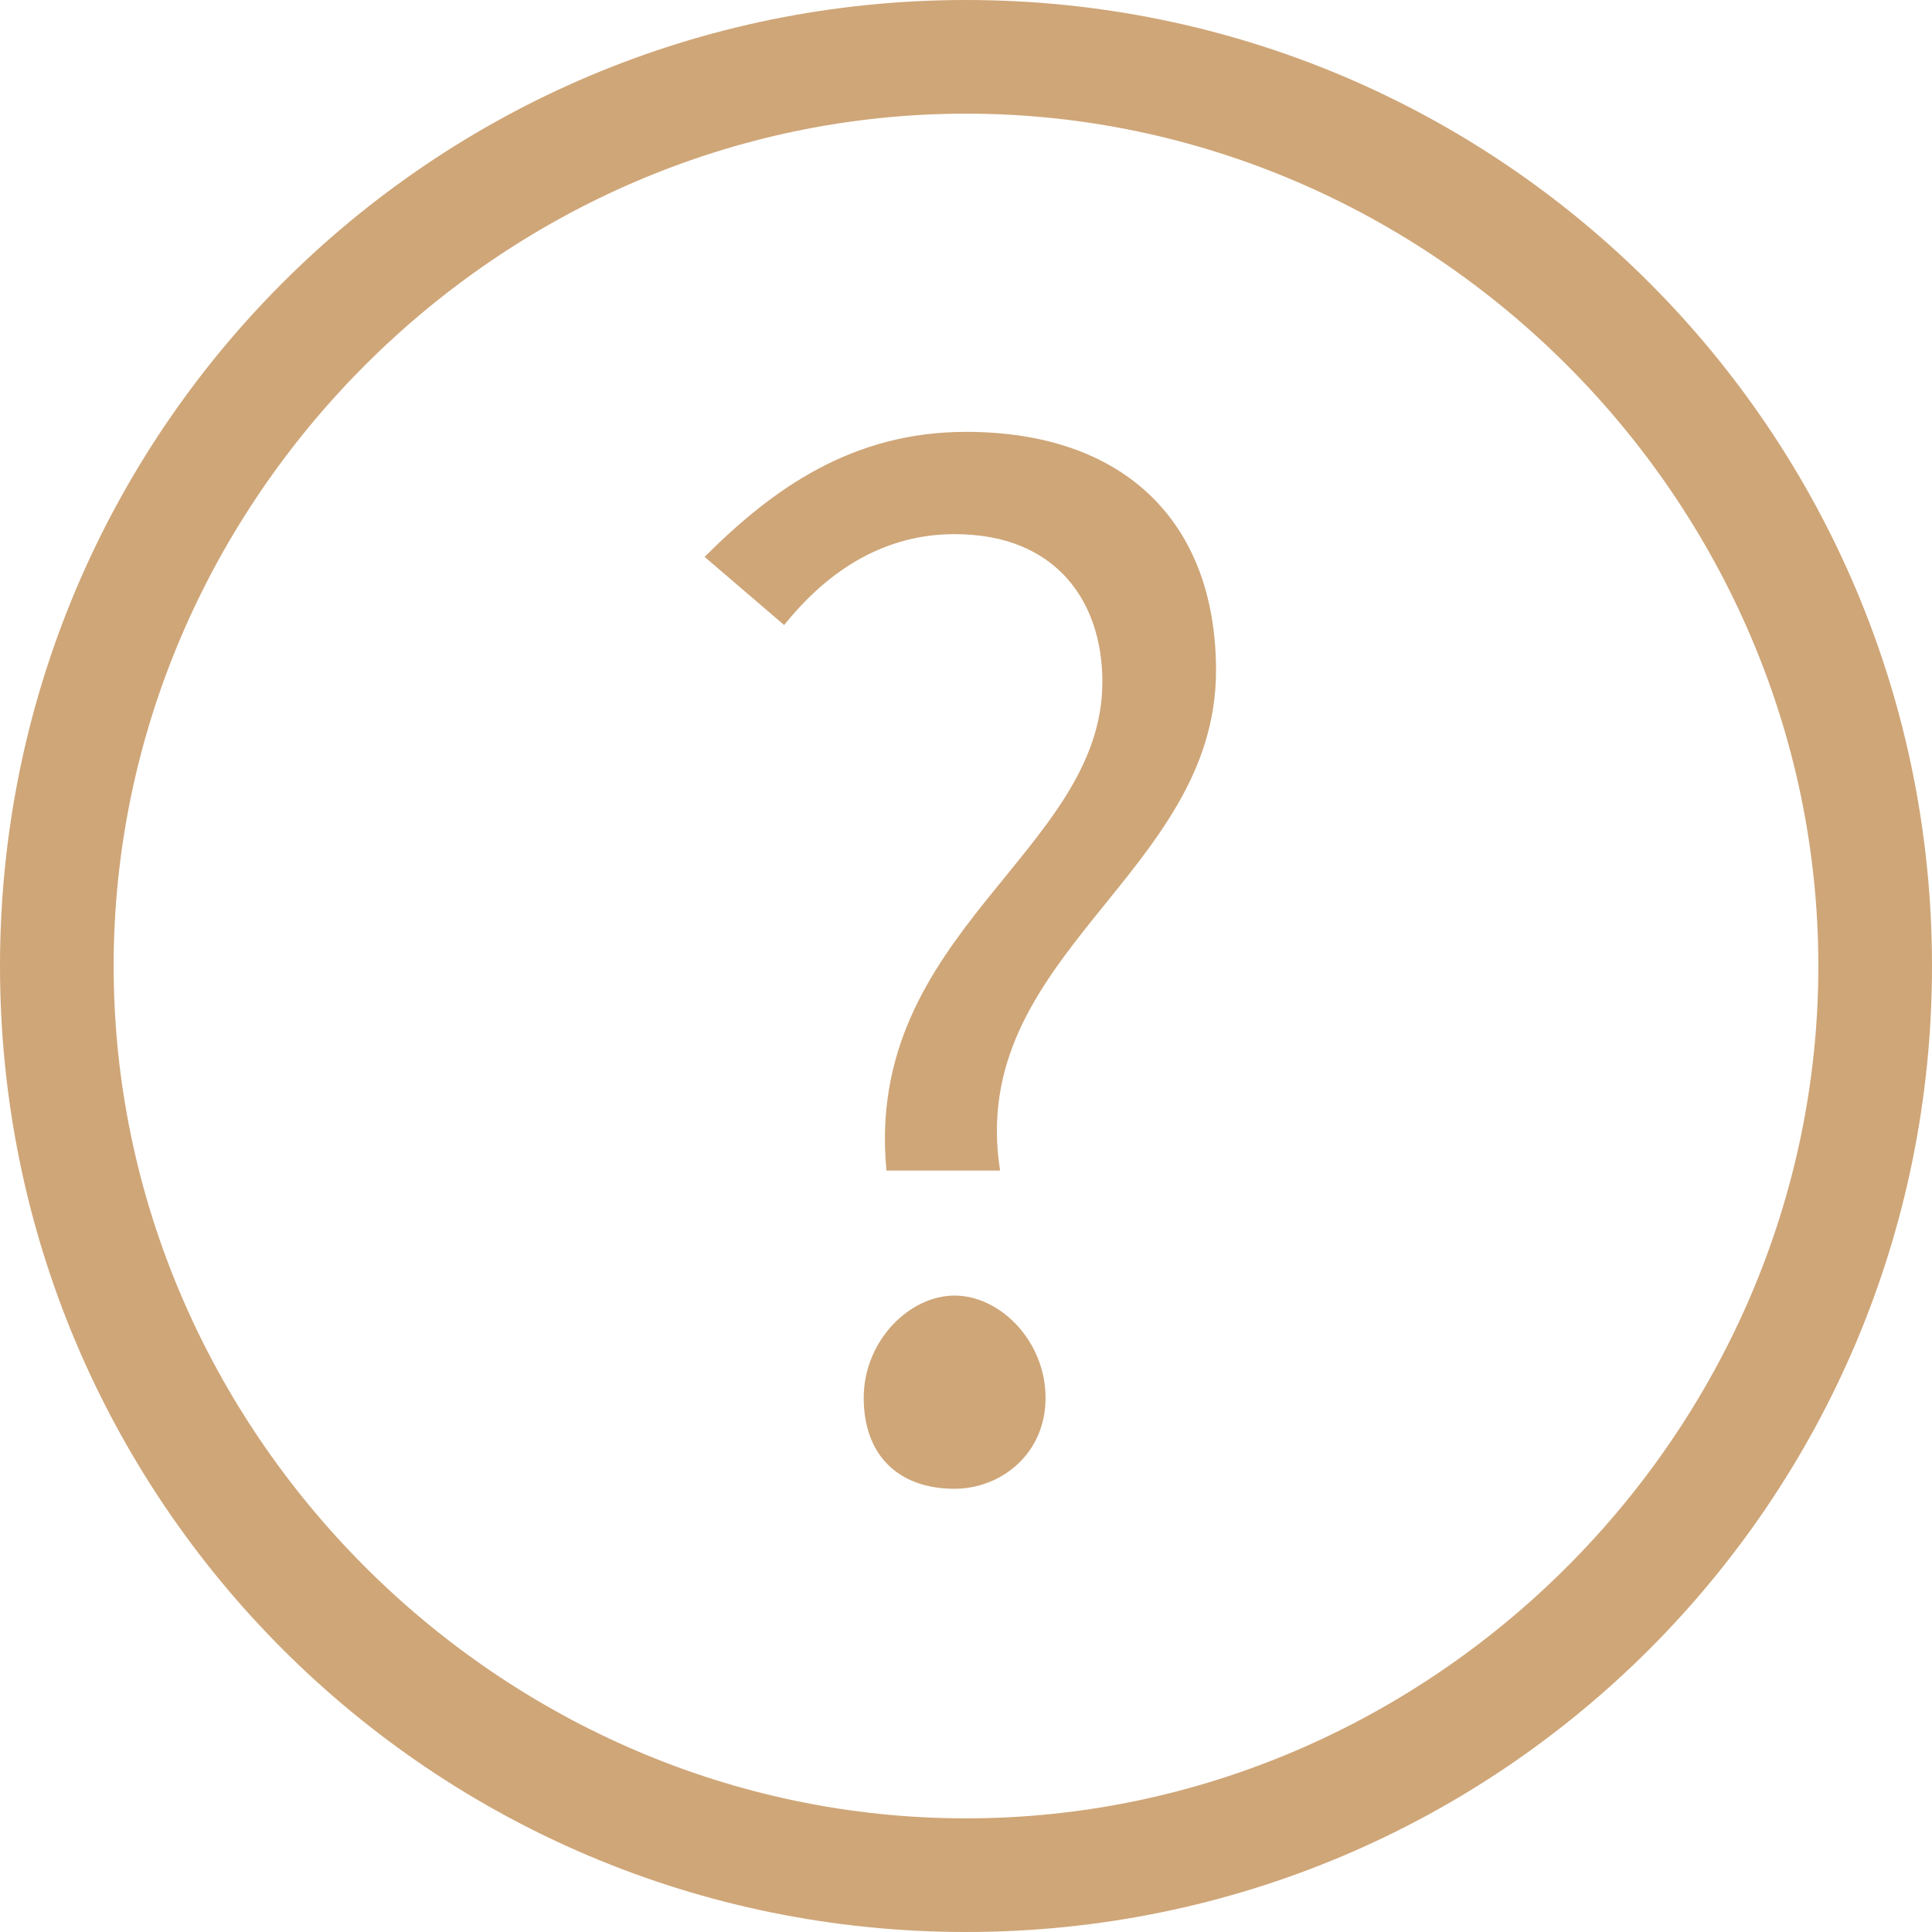
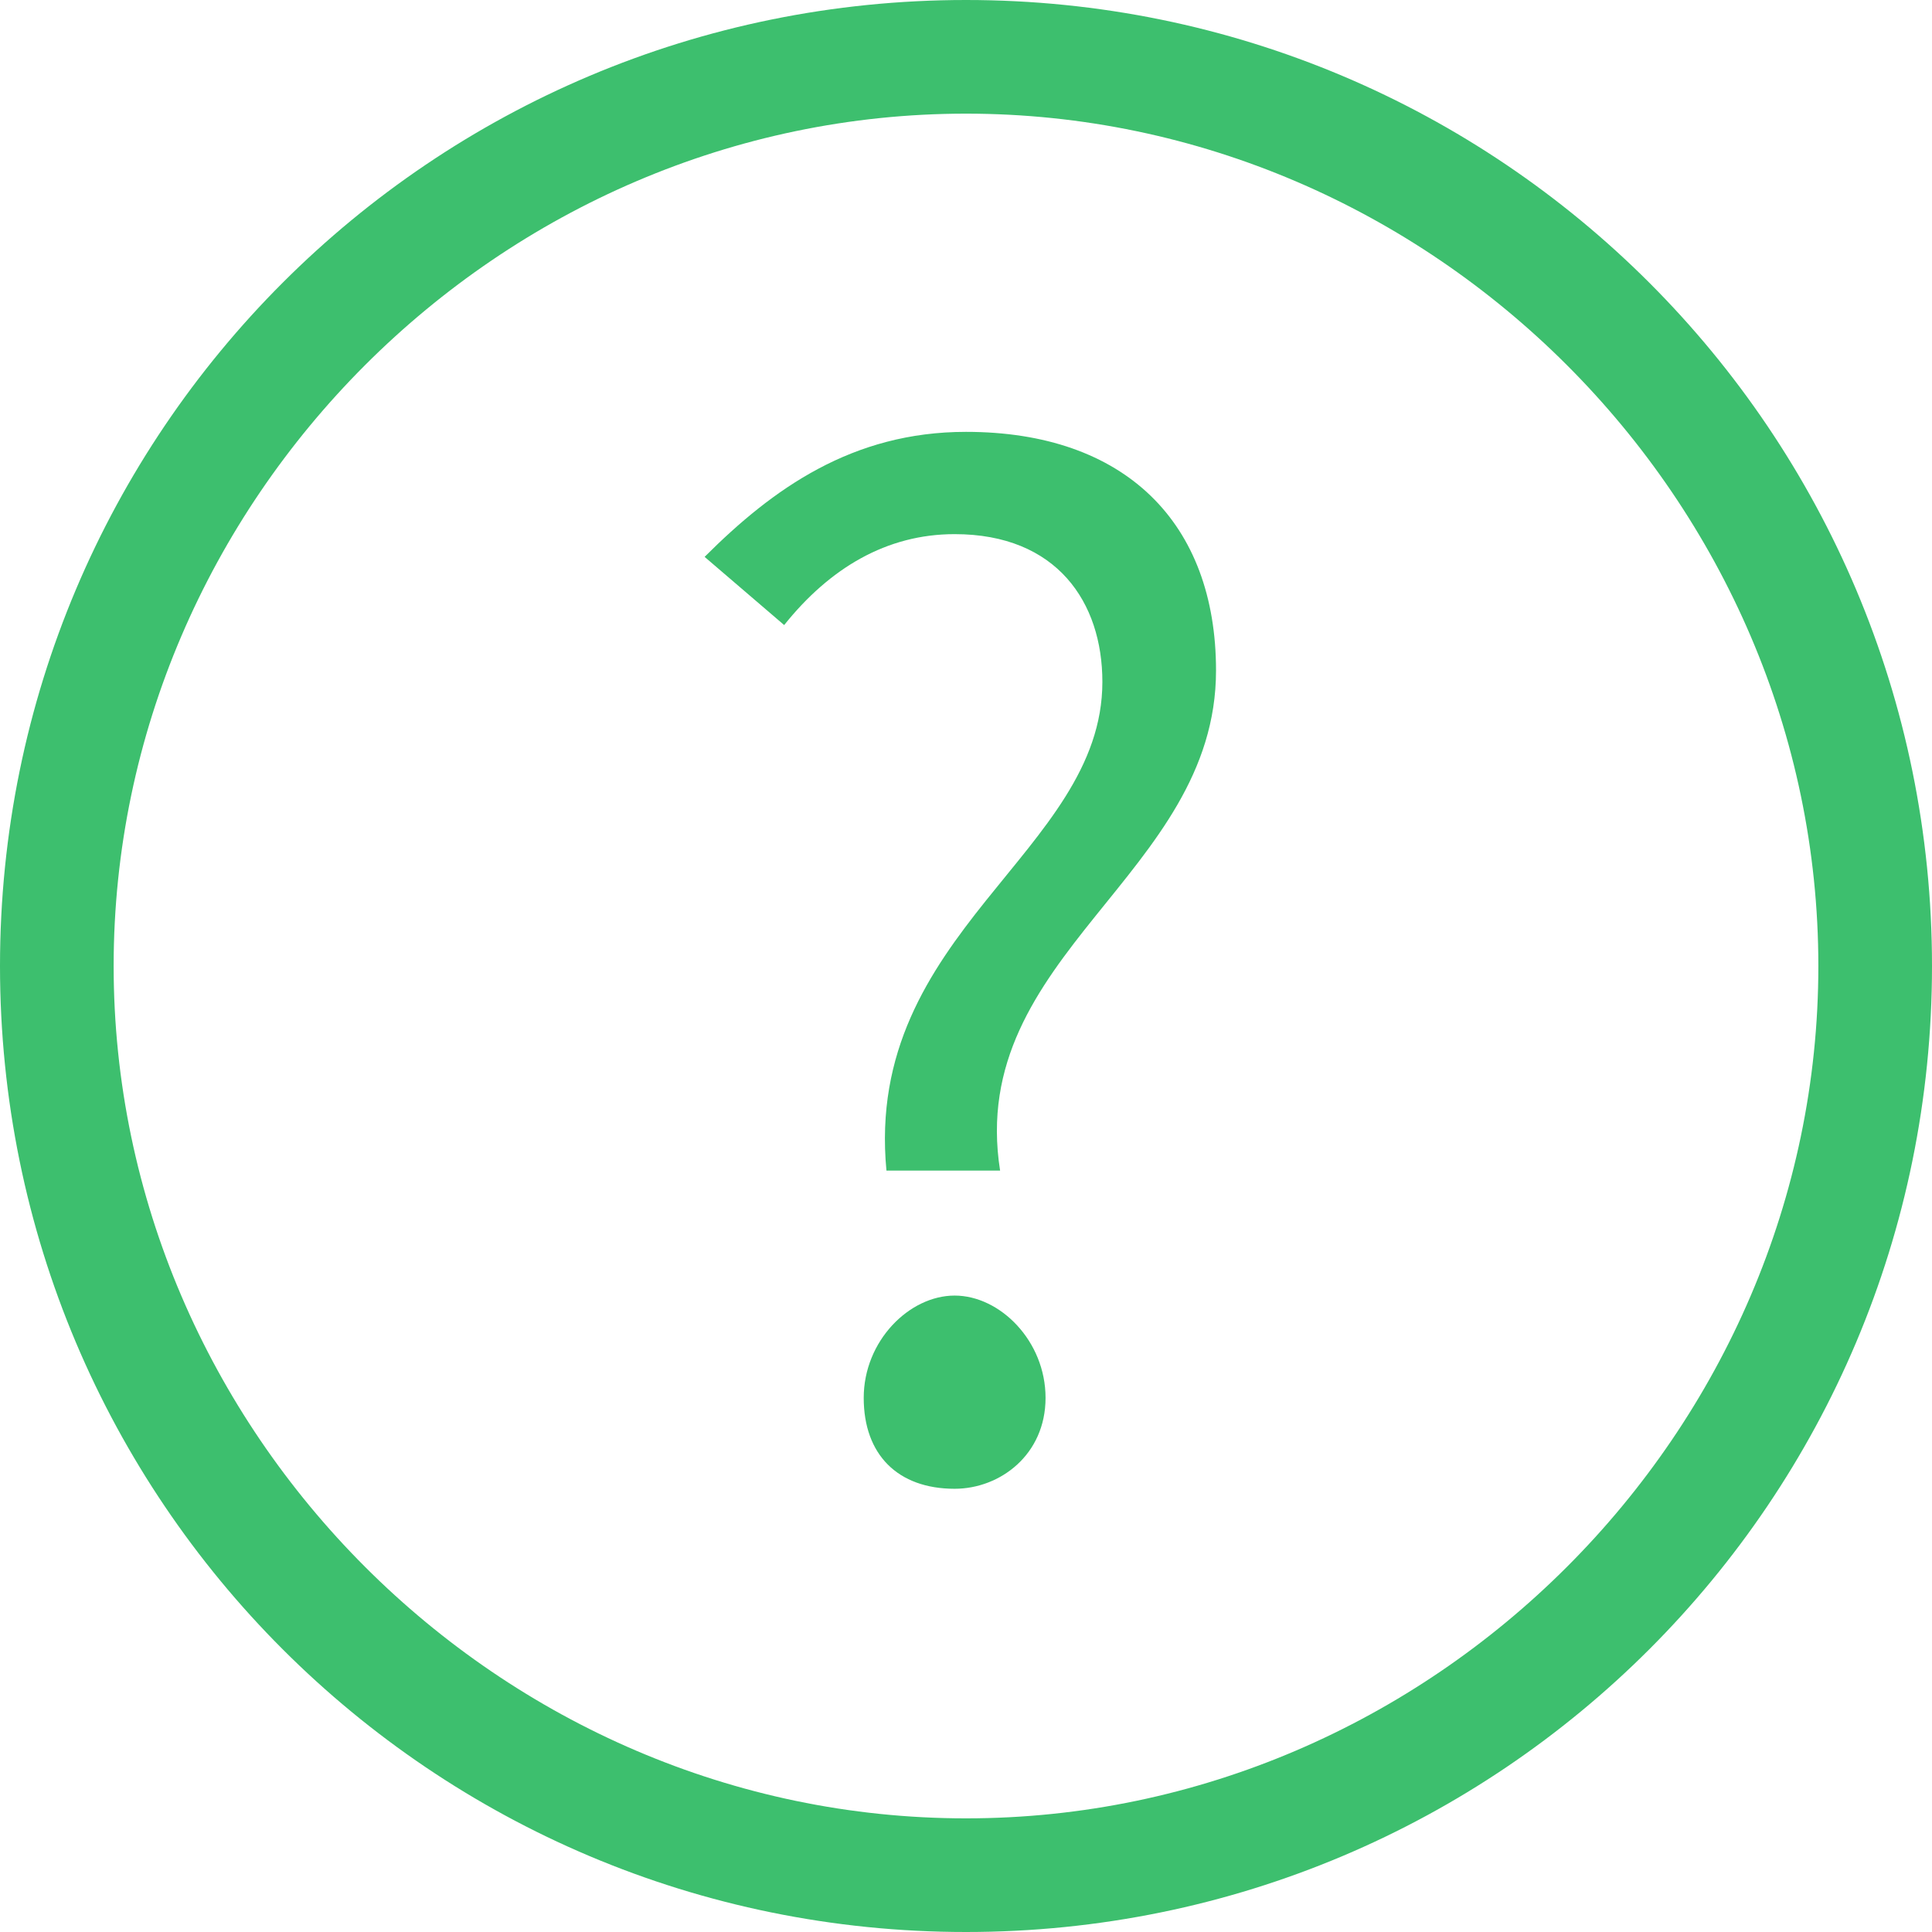
<svg xmlns="http://www.w3.org/2000/svg" version="1.1" id="圖層_1" x="0px" y="0px" viewBox="0 0 17 17" style="enable-background:new 0 0 17 17;" xml:space="preserve">
  <style type="text/css">
- 	.st0{fill:#CFA678;}
+ 	.st0{fill:#3dbf6e;}
</style>
  <g>
    <g>
      <path class="st0" d="M8.5,17C3.8,17,0,13.2,0,8.5C0,3.8,3.8,0,8.5,0S17,3.8,17,8.5C17,13.2,13.2,17,8.5,17z M8.5,1    C4.4,1,1,4.4,1,8.5S4.4,16,8.5,16c4.1,0,7.5-3.4,7.5-7.5S12.6,1,8.5,1z" />
      <g>
        <path class="st0" d="M9.7,6c0-0.7-0.4-1.3-1.3-1.3C7.8,4.7,7.3,5,6.9,5.5L6.2,4.9c0.6-0.6,1.3-1.1,2.3-1.1c1.4,0,2.2,0.8,2.2,2.1     c0,1.8-2.2,2.5-1.9,4.4h-1C7.6,8.2,9.7,7.5,9.7,6z M7.6,12.3c0-0.5,0.4-0.9,0.8-0.9c0.4,0,0.8,0.4,0.8,0.9c0,0.5-0.4,0.8-0.8,0.8     C7.9,13.1,7.6,12.8,7.6,12.3z" />
      </g>
    </g>
  </g>
</svg>
